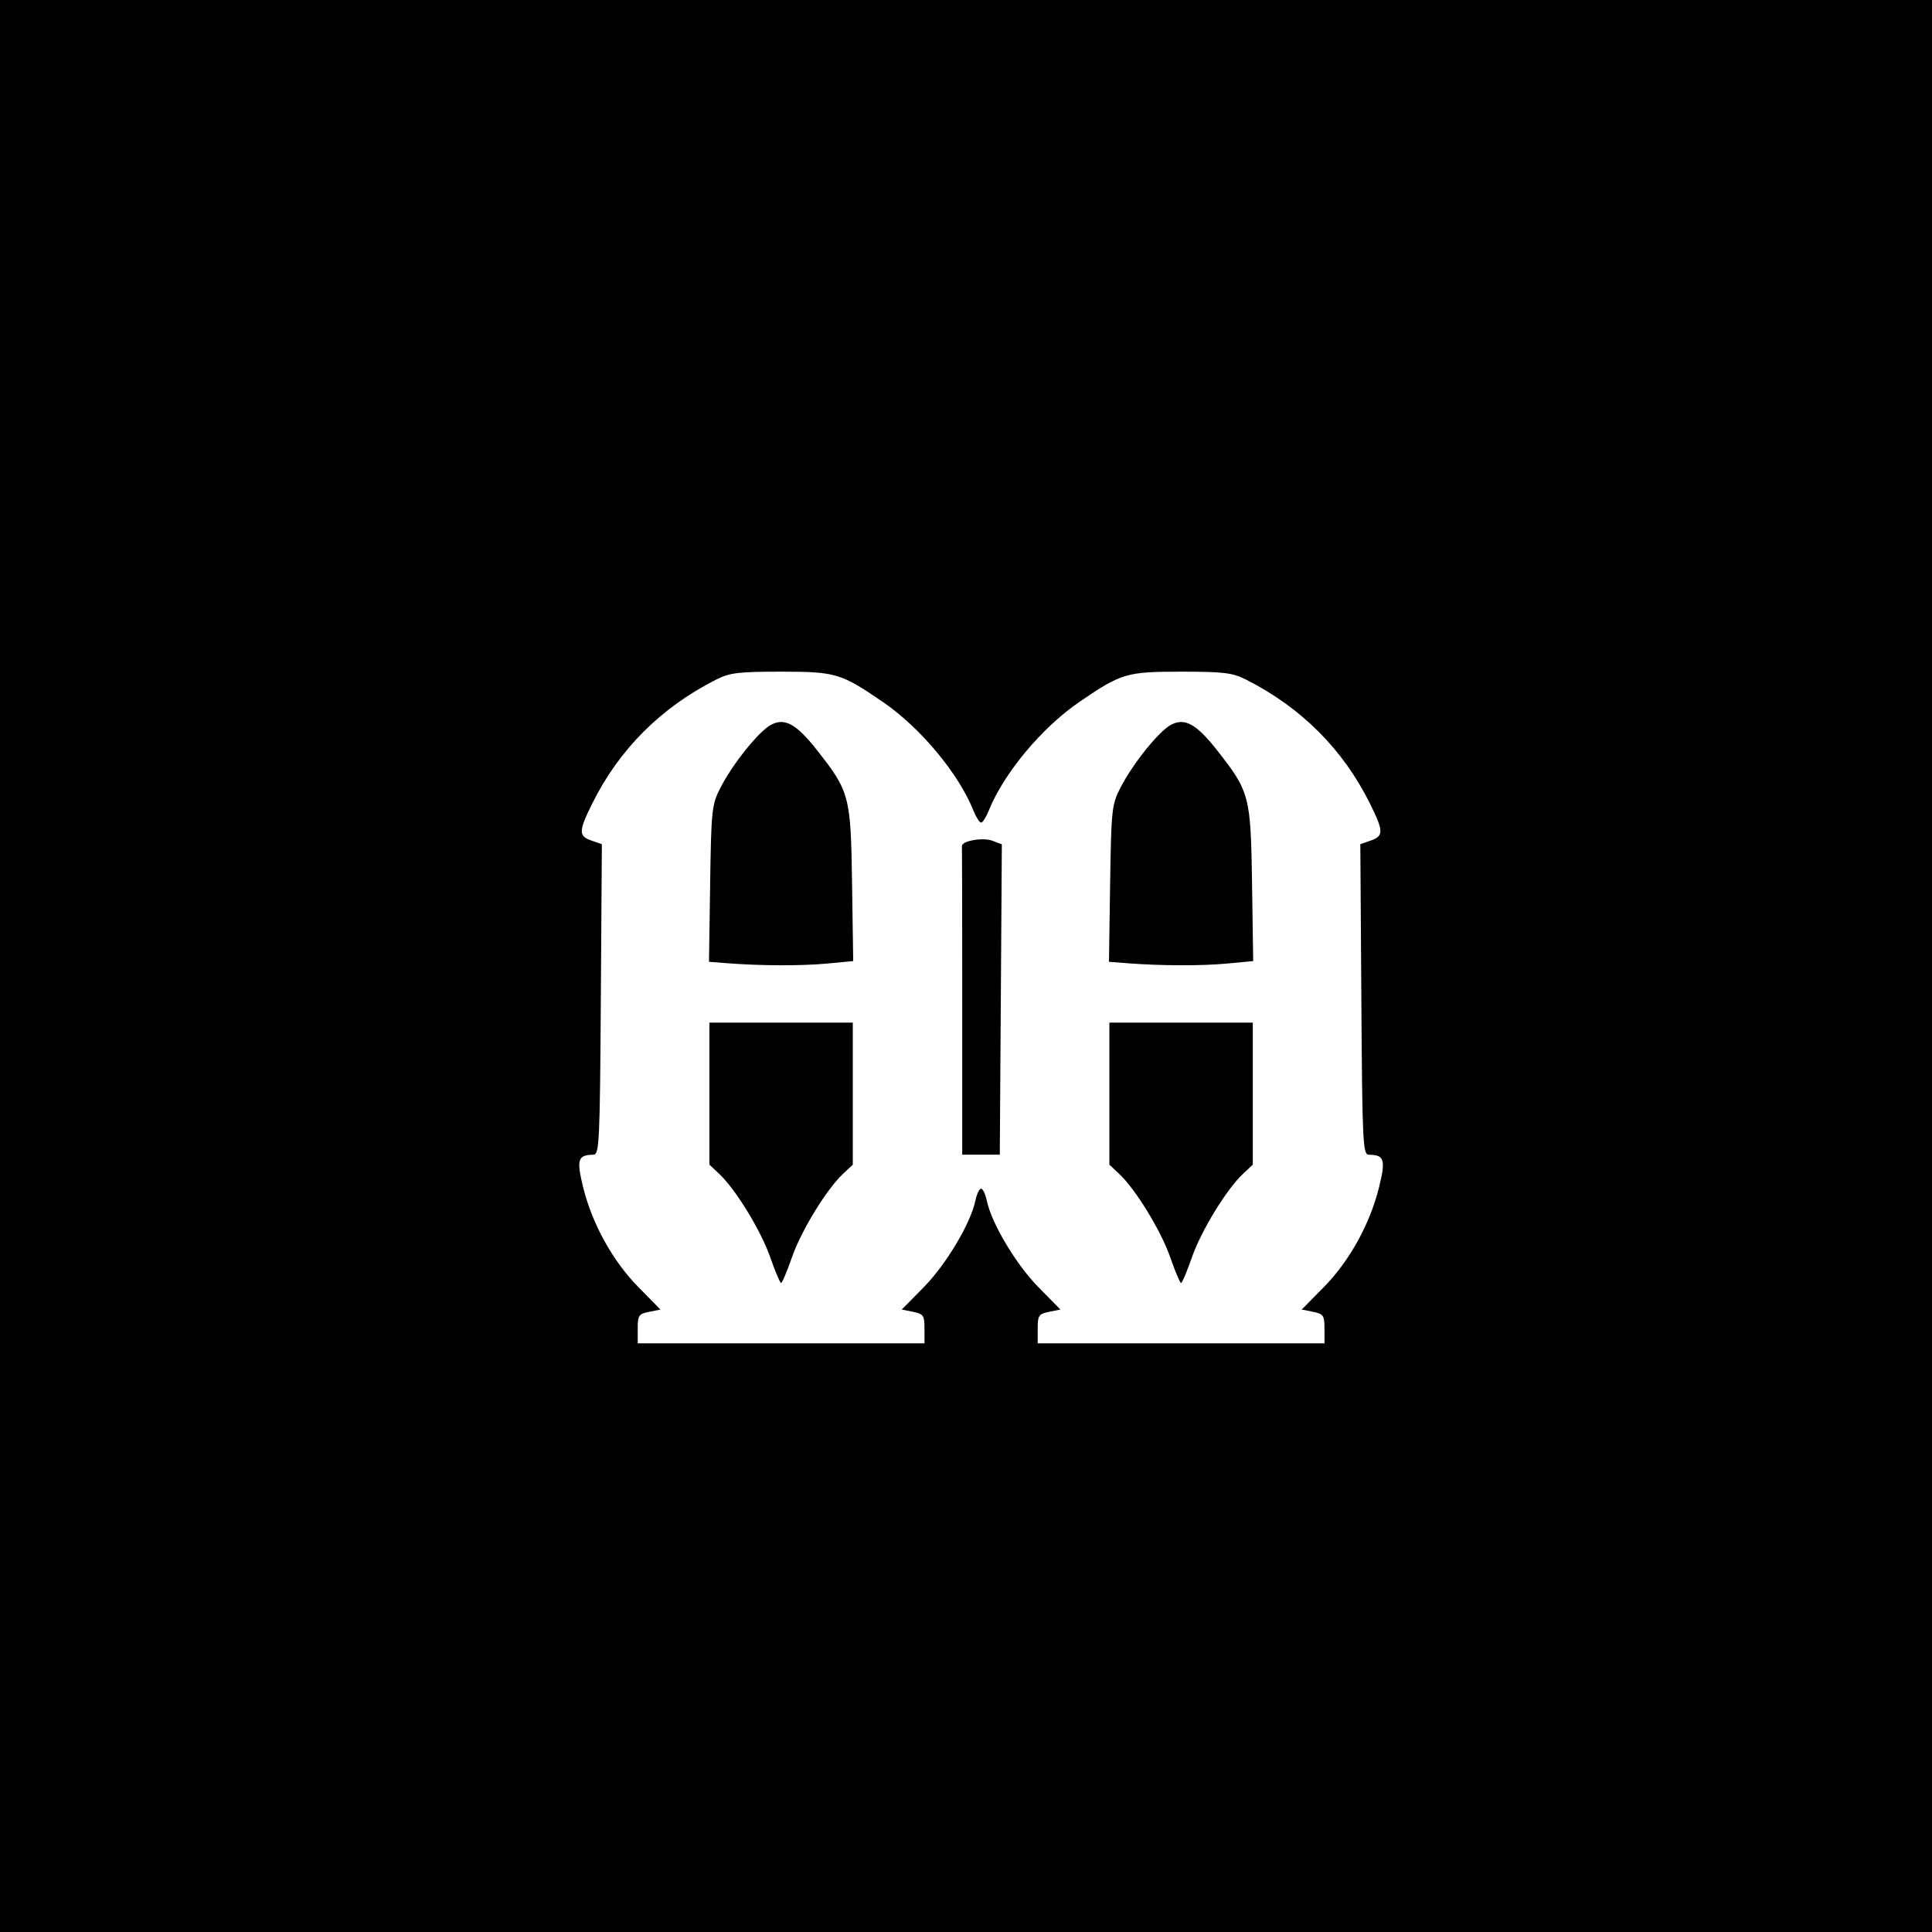
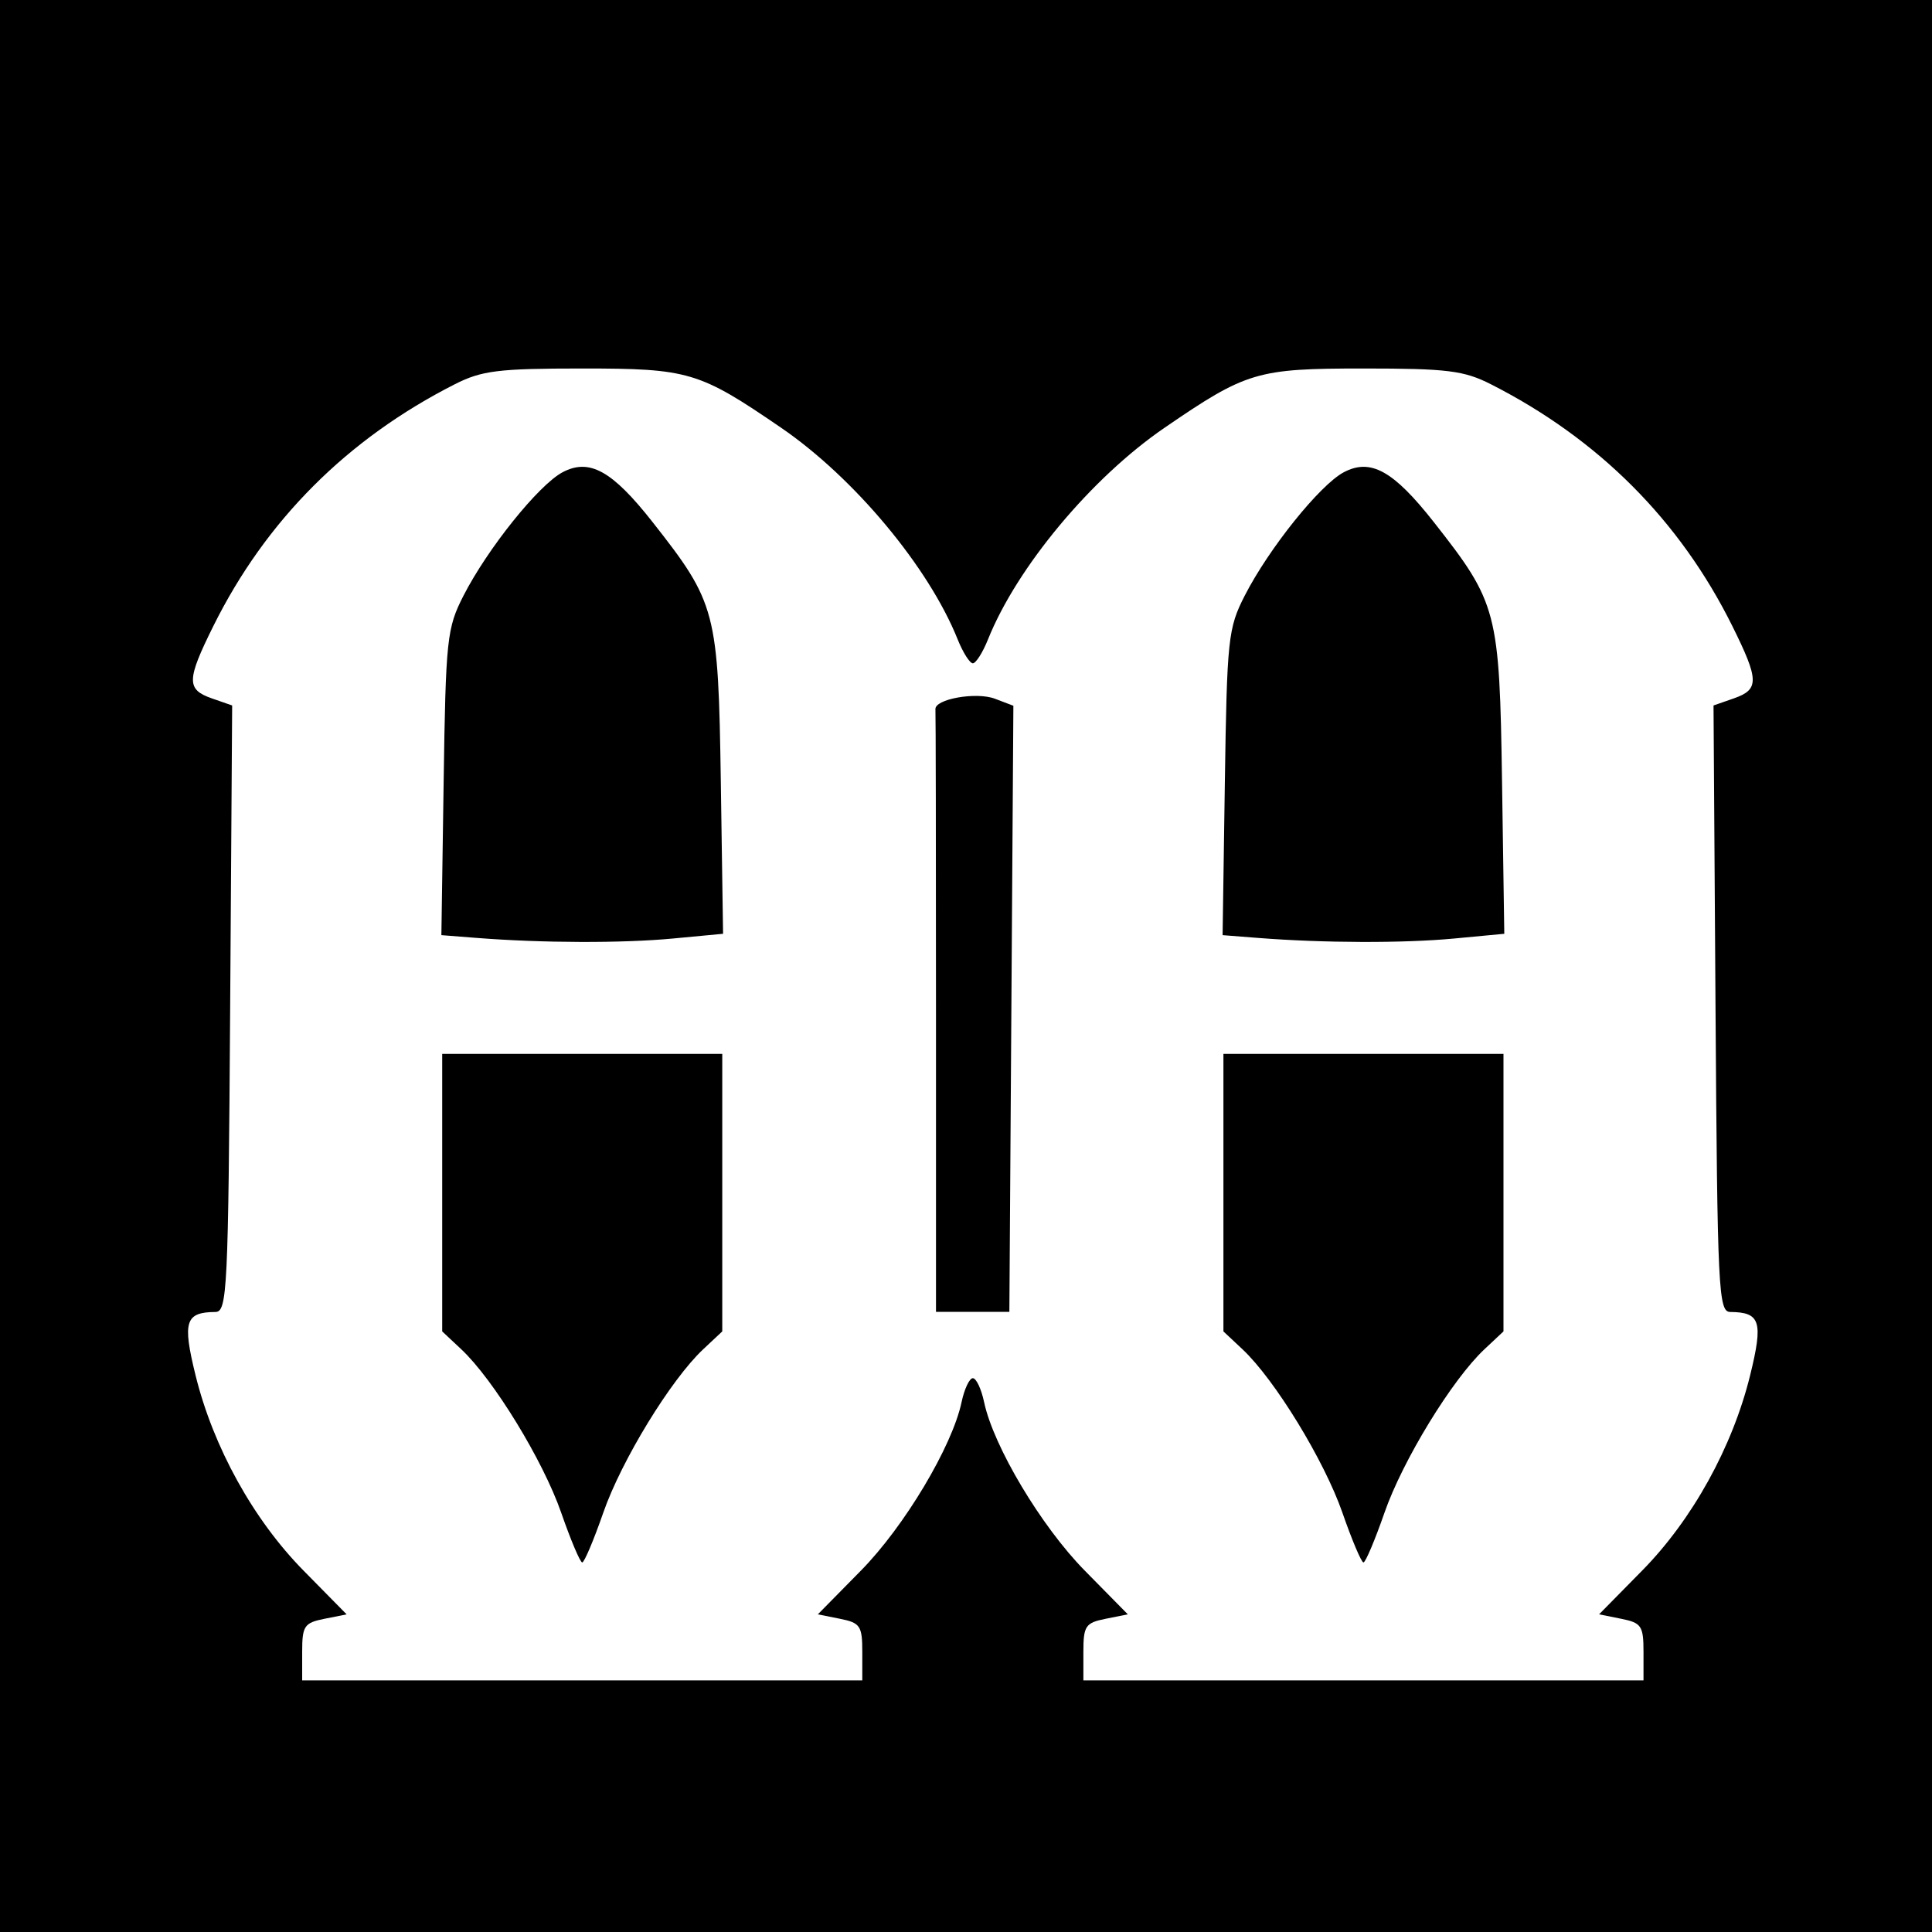
<svg xmlns="http://www.w3.org/2000/svg" width="512" height="512" viewBox="0 0 512 512" version="1.1" id="svg1" xml:space="preserve">
  <defs id="defs1" />
-   <rect style="display:inline;opacity:1;fill:#ffffff;stroke-width:1.704;fill-opacity:1;stroke-dasharray:none" id="rect1" width="512" height="512" x="-3.6184895e-07" y="0" />
-   <path style="display:inline;fill:#000000;fill-opacity:1" d="M -3.978e-4,256 V 0 H 256 512 v 256 256 h -256 H -3.978e-4 Z M 245,352.125 c 0,-3.51 -0.284,-3.932 -3.015,-4.478 l -3.015,-0.603 5.848,-5.939 c 5.894,-5.986 12.382,-16.846 13.653,-22.855 0.378,-1.788 1.066,-3.25 1.529,-3.25 0.463,0 1.151,1.462 1.529,3.25 1.272,6.009 7.76,16.869 13.653,22.855 l 5.848,5.939 -3.015,0.603 c -2.731,0.546 -3.015,0.968 -3.015,4.478 V 356 h 38 38 v -3.875 c 0,-3.51 -0.284,-3.932 -3.015,-4.478 l -3.015,-0.603 5.848,-5.939 c 6.812,-6.918 12.252,-16.758 14.65,-26.495 1.796,-7.294 1.399,-8.558 -2.695,-8.594 -1.605,-0.014 -1.748,-2.951 -2,-41.155 l -0.272,-41.14 2.75,-0.958 c 3.47,-1.209 3.445,-2.474 -0.192,-9.804 -7.117,-14.345 -18.164,-25.41 -32.769,-32.822 C 326.627,178.278 324.378,178 313,178 c -14.465,0 -15.855,0.415 -27,8.049 -9.904,6.784 -20.013,18.904 -23.94,28.701 -0.717,1.788 -1.644,3.25 -2.06,3.25 -0.417,0 -1.344,-1.462 -2.06,-3.25 -3.927,-9.796 -14.036,-21.916 -23.94,-28.701 -11.145,-7.635 -12.535,-8.049 -27,-8.049 -11.379,0 -13.627,0.278 -17.29,2.137 -14.605,7.413 -25.651,18.477 -32.769,32.822 -3.637,7.329 -3.661,8.595 -0.192,9.804 l 2.75,0.958 -0.272,41.14 c -0.252,38.204 -0.395,41.141 -2,41.155 -4.095,0.036 -4.491,1.3 -2.695,8.594 2.398,9.737 7.838,19.577 14.65,26.495 l 5.848,5.939 -3.015,0.603 c -2.731,0.546 -3.015,0.968 -3.015,4.478 V 356 h 38 38 z M 204.146,333.25 c -2.465,-7.089 -9.177,-18.065 -13.56,-22.174 l -2.586,-2.424 V 289.826 271 h 19 19 v 18.826 18.826 l -2.586,2.424 c -4.383,4.109 -11.095,15.085 -13.56,22.174 -1.291,3.712 -2.575,6.75 -2.854,6.75 -0.279,0 -1.563,-3.038 -2.854,-6.75 z m 106,0 c -2.465,-7.089 -9.177,-18.065 -13.56,-22.174 l -2.586,-2.424 V 289.826 271 h 19 19 v 18.826 18.826 l -2.586,2.424 c -4.383,4.109 -11.095,15.085 -13.56,22.174 -1.291,3.712 -2.575,6.75 -2.854,6.75 -0.279,0 -1.563,-3.038 -2.854,-6.75 z M 255,265.5 c 0,-22.275 -0.034,-40.837 -0.075,-41.25 -0.14,-1.395 5.536,-2.408 8.075,-1.442 l 2.5,0.951 -0.272,41.12 L 264.956,306 h -4.978 -4.978 z m -62.306,-10.237 -4.806,-0.377 0.306,-20.693 c 0.289,-19.532 0.44,-20.955 2.697,-25.371 3.267,-6.391 10.192,-15.02 13.435,-16.741 3.637,-1.931 6.73,-0.223 12.206,6.741 8.642,10.99 8.929,12.083 9.272,35.278 l 0.305,20.6 -6.805,0.643 c -6.86,0.648 -17.742,0.615 -26.611,-0.081 z m 106,0 -4.806,-0.377 0.306,-20.693 c 0.288,-19.532 0.44,-20.955 2.697,-25.371 3.267,-6.391 10.192,-15.02 13.435,-16.741 3.637,-1.931 6.73,-0.223 12.206,6.741 8.642,10.99 8.929,12.083 9.272,35.278 l 0.305,20.6 -6.805,0.643 c -6.86,0.648 -17.742,0.615 -26.611,-0.081 z" id="path2" />
+   <rect style="display:inline;opacity:1;fill:#ffffff;fill-opacity:1;stroke-width:1.704;stroke-dasharray:none" id="rect1" width="512" height="512" x="-3.6184895e-07" y="0" />
+   <path style="display:inline;fill:#000000;fill-opacity:1;stroke-width:1.953" d="M -250,250 V -250 H 250 750 V 250 750 H 250 -250 Z m 478.516,187.744 c 0,-6.855 -0.555,-7.679 -5.889,-8.746 l -5.889,-1.178 11.421,-11.6 c 11.512,-11.692 24.183,-32.903 26.667,-44.638 0.739,-3.491 2.083,-6.348 2.986,-6.348 0.903,0 2.247,2.856 2.986,6.348 2.484,11.736 15.155,32.946 26.667,44.638 l 11.421,11.6 -5.889,1.178 c -5.334,1.067 -5.889,1.891 -5.889,8.746 v 7.568 h 74.219 74.219 v -7.568 c 0,-6.855 -0.555,-7.679 -5.889,-8.746 l -5.889,-1.178 11.421,-11.6 c 13.304,-13.512 23.93,-32.73 28.613,-51.748 3.508,-14.246 2.733,-16.715 -5.264,-16.786 -3.135,-0.027 -3.413,-5.763 -3.906,-80.38 l -0.531,-80.351 5.371,-1.872 c 6.777,-2.361 6.728,-4.832 -0.374,-19.148 -13.901,-28.017 -35.476,-49.628 -64.001,-64.106 -7.154,-3.631 -11.545,-4.173 -33.769,-4.173 -28.251,0 -30.967,0.81 -52.734,15.721 -19.343,13.251 -39.088,36.922 -46.758,56.056 -1.399,3.491 -3.21,6.348 -4.024,6.348 -0.814,0 -2.624,-2.856 -4.024,-6.348 C 246.119,150.3 226.374,126.628 207.031,113.378 185.264,98.466 182.548,97.656 154.297,97.656 c -22.224,0 -26.616,0.543 -33.769,4.173 -28.525,14.478 -50.1,36.088 -64.001,64.106 -7.103,14.315 -7.151,16.787 -0.374,19.148 l 5.371,1.872 -0.531,80.351 c -0.493,74.618 -0.772,80.353 -3.906,80.38 -7.998,0.07 -8.772,2.54 -5.264,16.786 4.683,19.019 15.308,38.236 28.613,51.748 l 11.421,11.6 -5.889,1.178 c -5.334,1.067 -5.889,1.891 -5.889,8.746 v 7.568 h 74.219 74.219 z m -79.793,-36.865 c -4.815,-13.846 -17.924,-35.283 -26.485,-43.309 l -5.05,-4.735 V 316.066 279.297 h 37.109 37.109 v 36.769 36.769 l -5.05,4.735 c -8.561,8.026 -21.671,29.463 -26.485,43.309 -2.521,7.251 -5.03,13.184 -5.574,13.184 -0.544,0 -3.052,-5.933 -5.574,-13.184 z m 207.031,0 c -4.815,-13.846 -17.924,-35.283 -26.485,-43.309 l -5.05,-4.735 V 316.066 279.297 h 37.109 37.109 v 36.769 36.769 l -5.05,4.735 c -8.561,8.026 -21.671,29.463 -26.485,43.309 -2.521,7.251 -5.03,13.184 -5.574,13.184 -0.544,0 -3.053,-5.933 -5.574,-13.184 z M 248.047,268.555 c 0,-43.506 -0.067,-79.761 -0.147,-80.566 -0.274,-2.724 10.813,-4.703 15.772,-2.816 l 4.883,1.858 -0.531,80.313 -0.531,80.313 h -9.723 -9.723 z m -121.691,-19.995 -9.386,-0.736 0.597,-40.416 c 0.563,-38.149 0.859,-40.928 5.267,-49.552 6.381,-12.483 19.906,-29.335 26.241,-32.698 7.104,-3.77 13.144,-0.435 23.84,13.166 16.879,21.464 17.44,23.599 18.11,68.903 l 0.595,40.235 -13.291,1.255 c -13.398,1.265 -34.653,1.201 -51.974,-0.158 z m 207.031,0 -9.386,-0.736 0.597,-40.416 c 0.563,-38.149 0.859,-40.928 5.267,-49.552 6.381,-12.483 19.906,-29.335 26.241,-32.698 7.104,-3.77 13.144,-0.435 23.84,13.166 16.879,21.464 17.44,23.599 18.11,68.903 l 0.595,40.235 -13.291,1.255 c -13.398,1.265 -34.653,1.201 -51.974,-0.158 z" id="path2" />
</svg>
